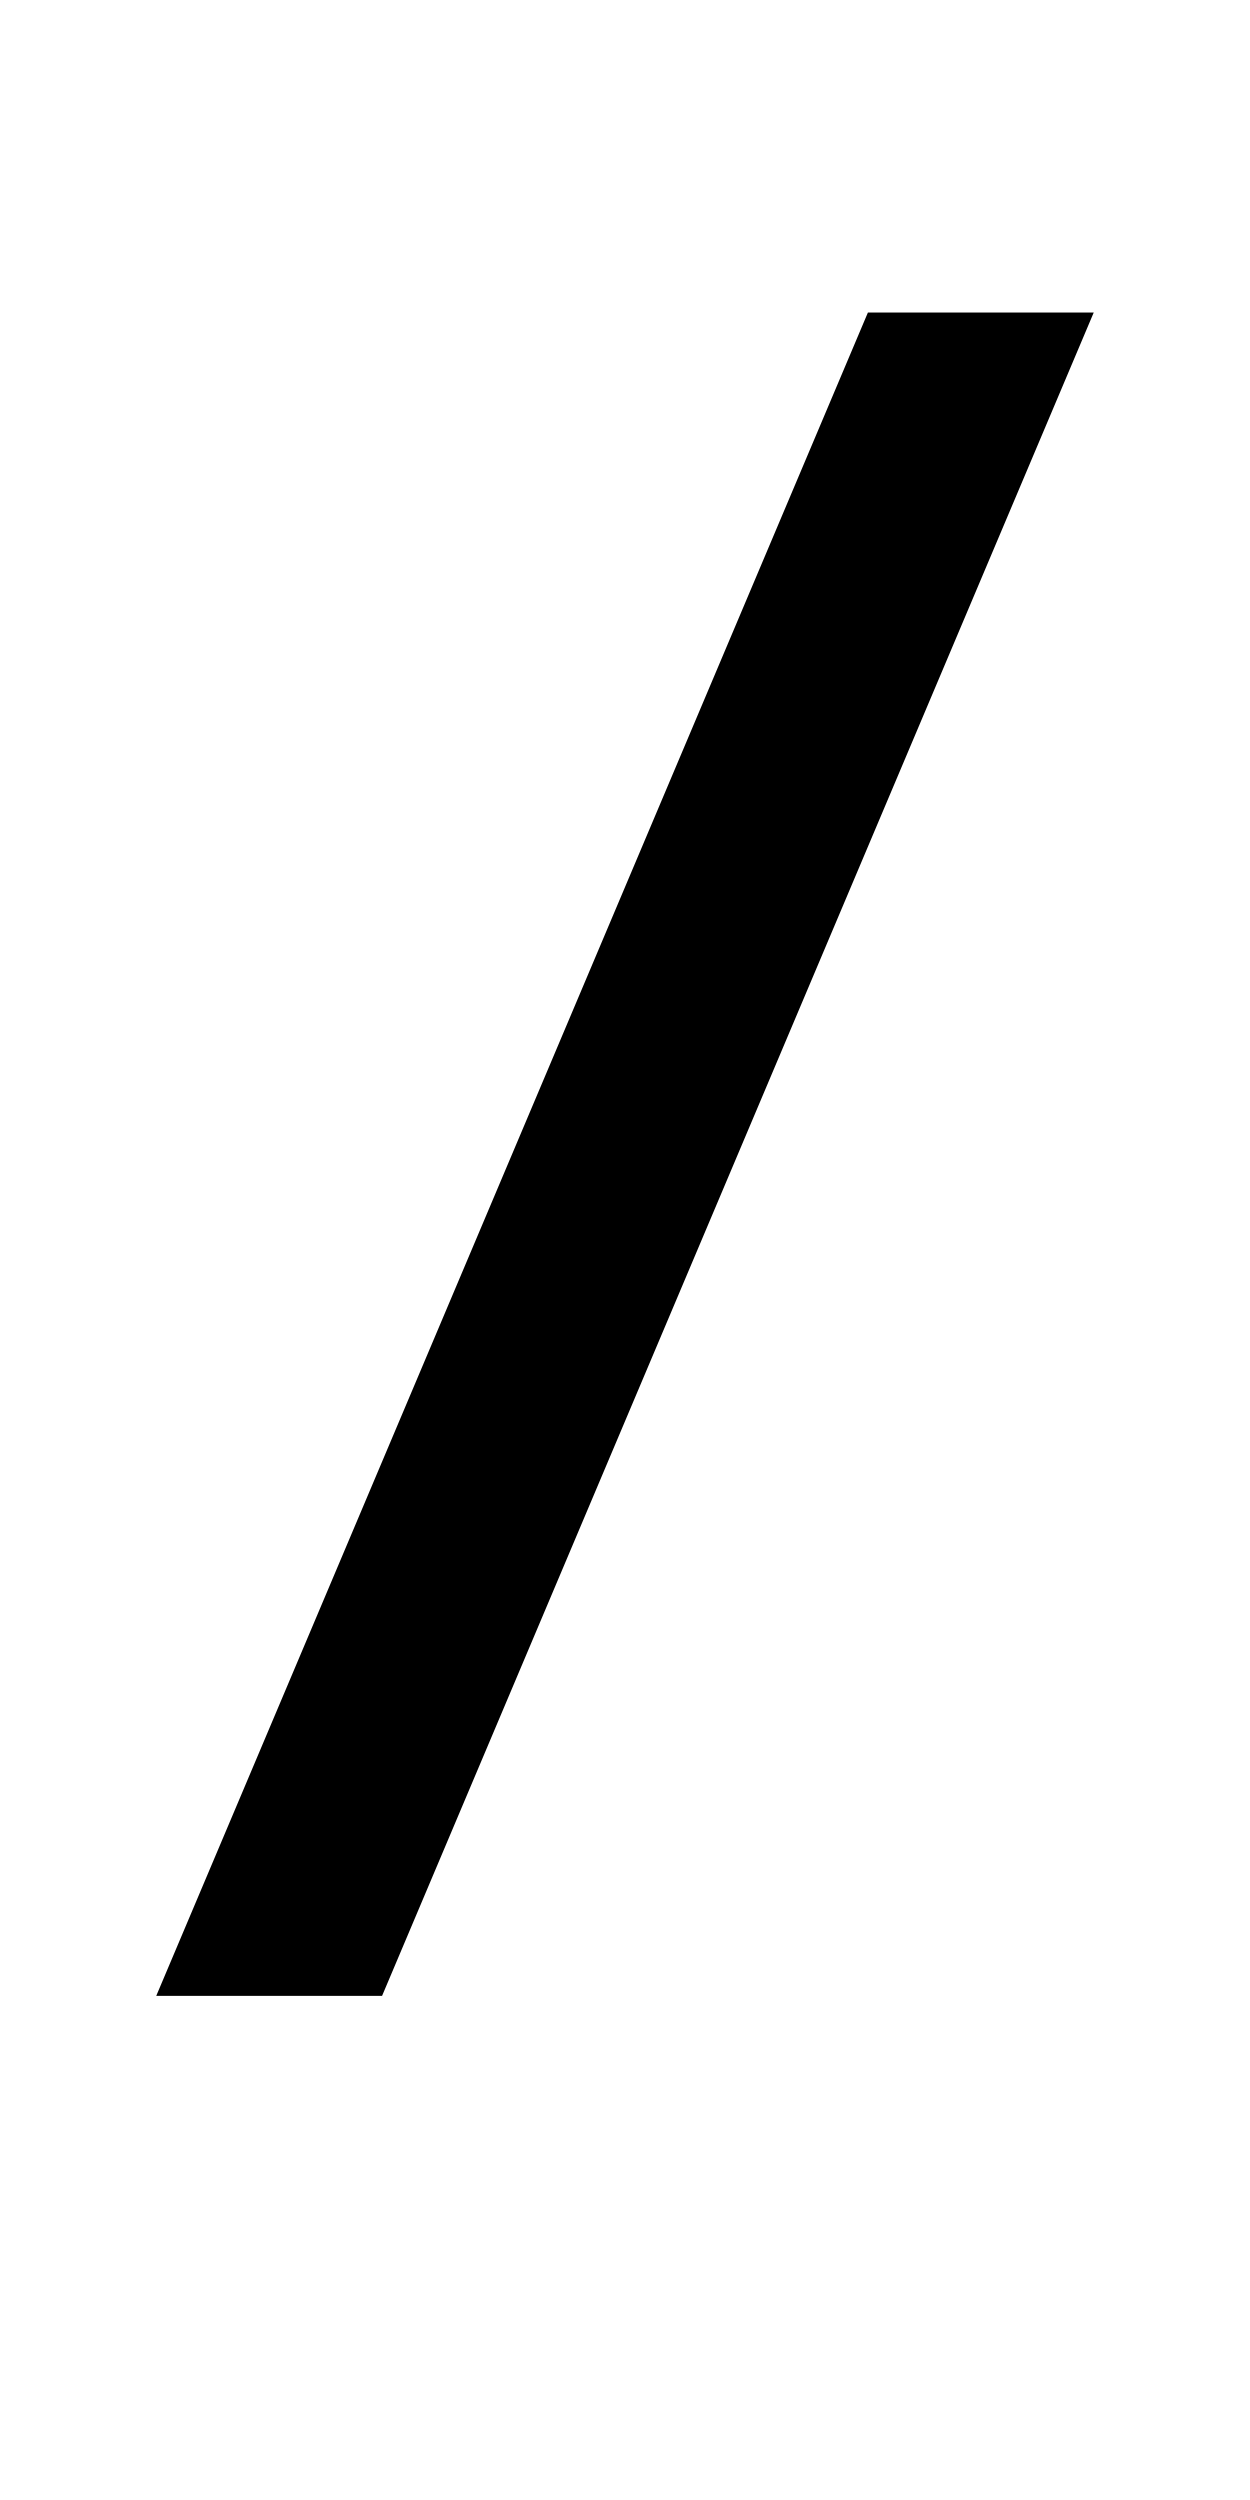
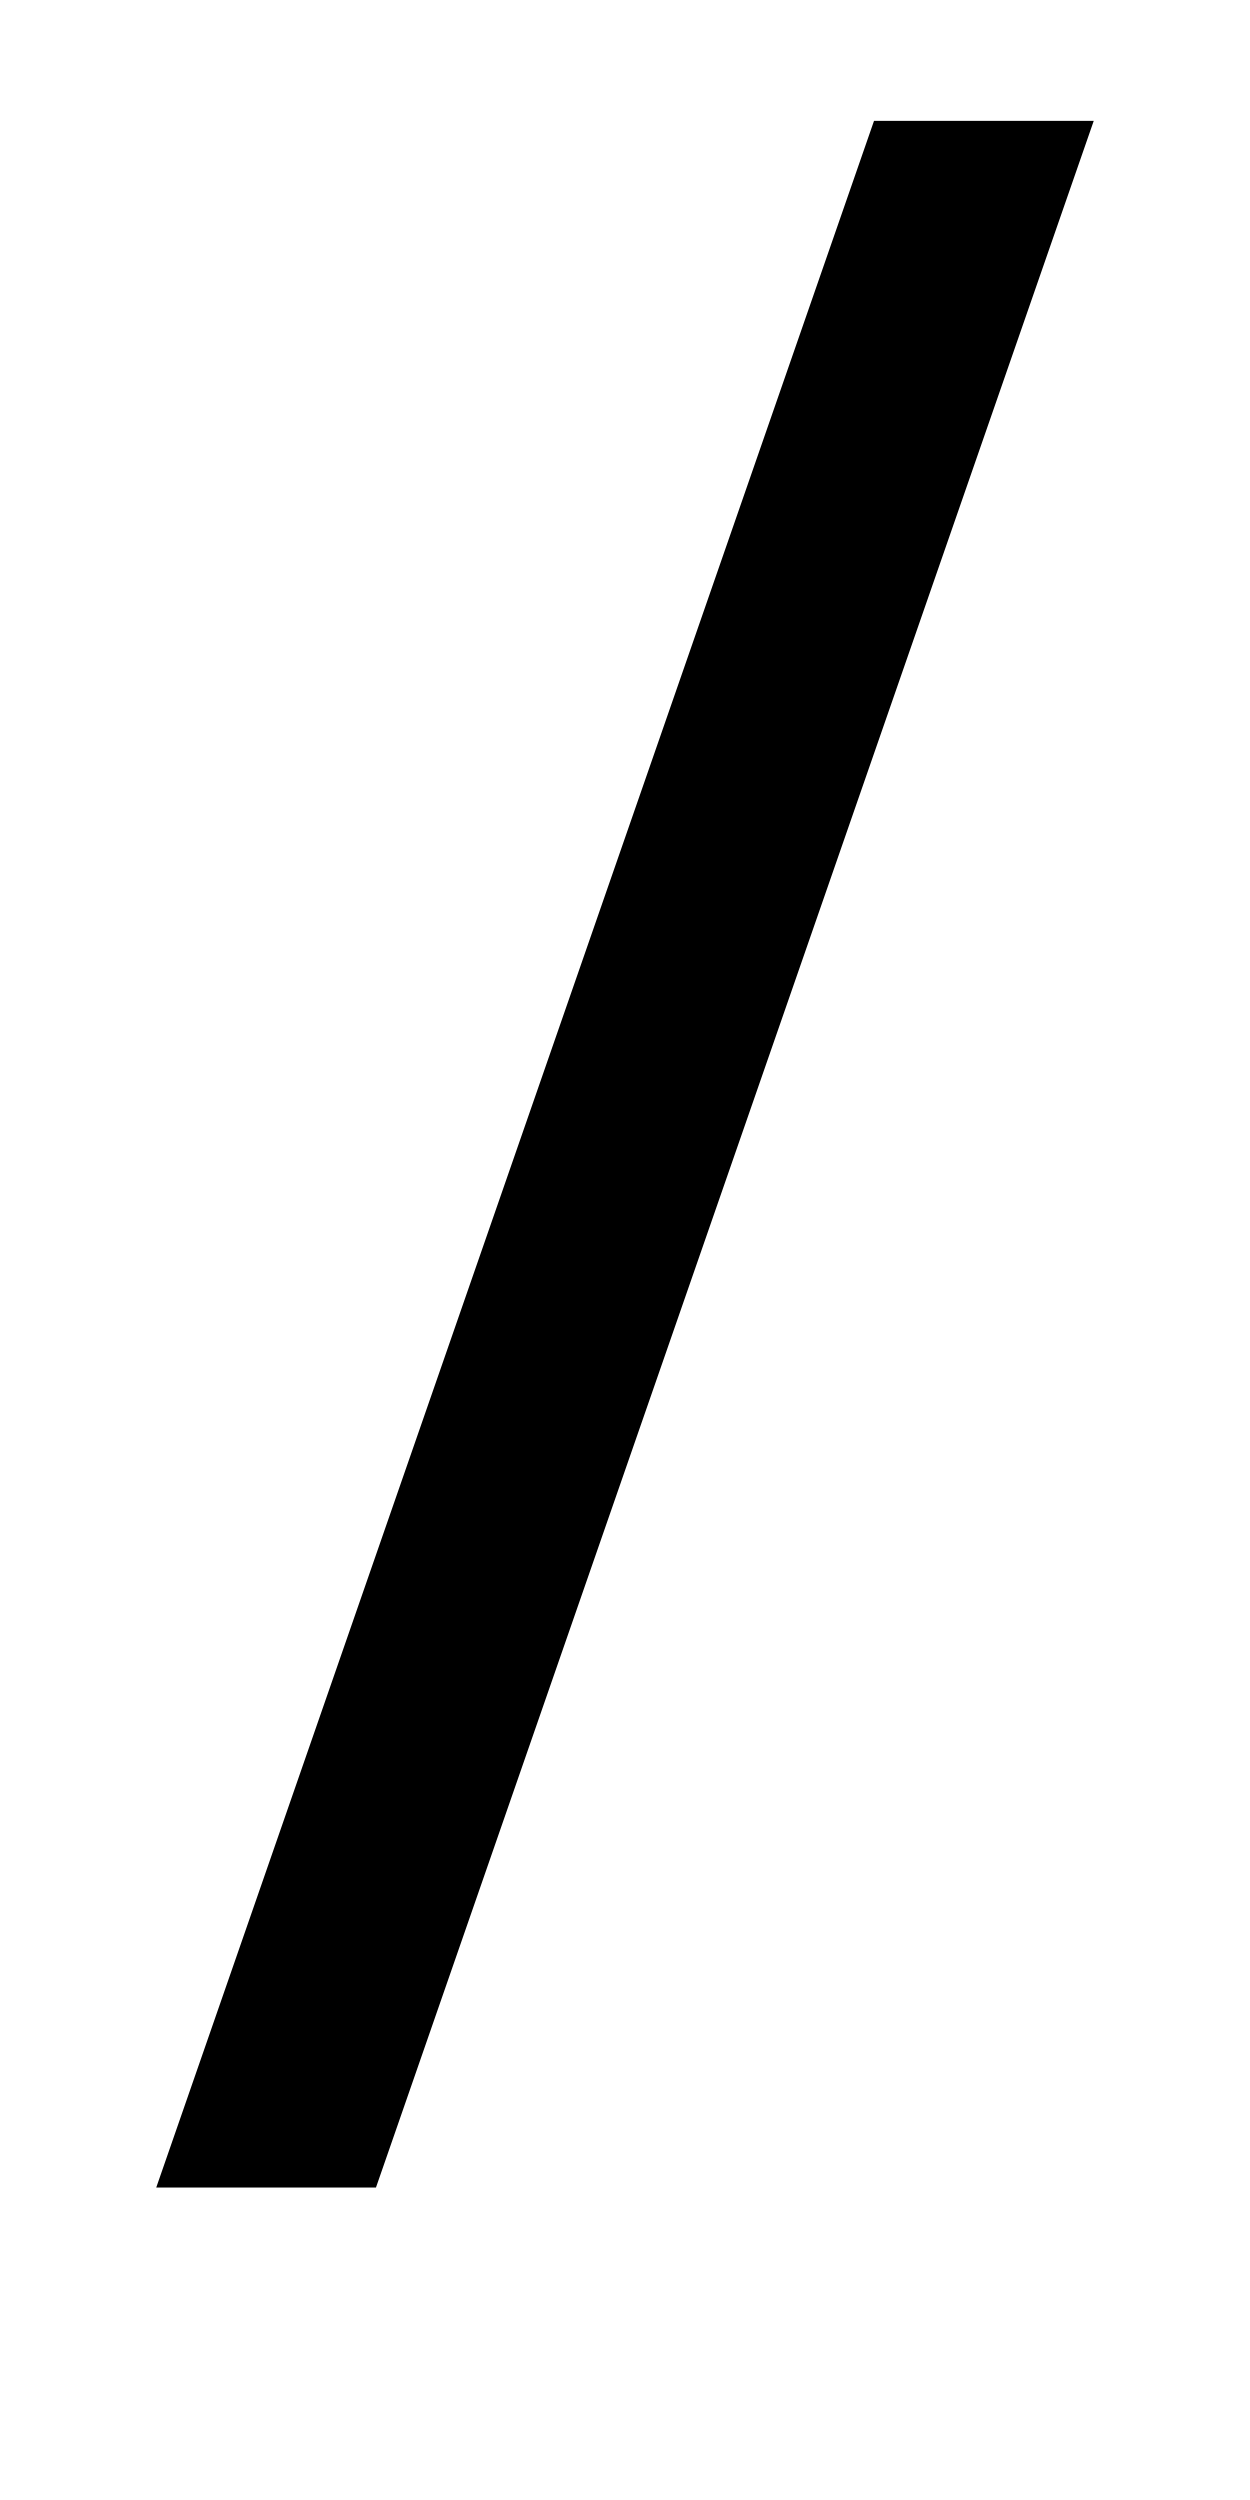
<svg xmlns="http://www.w3.org/2000/svg" version="1.1" width="1024" height="2048" id="svg3355">
  <defs id="defs3357" />
-   <g transform="translate(0,995.6378)" id="layer1">
-     <path d="m 313,639.362 583,-1379 -185,0 L 128,639.362 z" id="path5114-5-39-0" style="fill:#000000;fill-opacity:1;stroke:none;display:inline" />
+   <g transform="rotate(-3.804265,16497.56,7712.065)" id="layer1">
+     <path d="M 736.459,730.897 1435.491,-919.36 1255.887,-931.303 556.855,718.954 Z" id="path5114-5-39-0" style="display:inline;fill:#000000;fill-opacity:1;stroke:none" />
  </g>
</svg>
